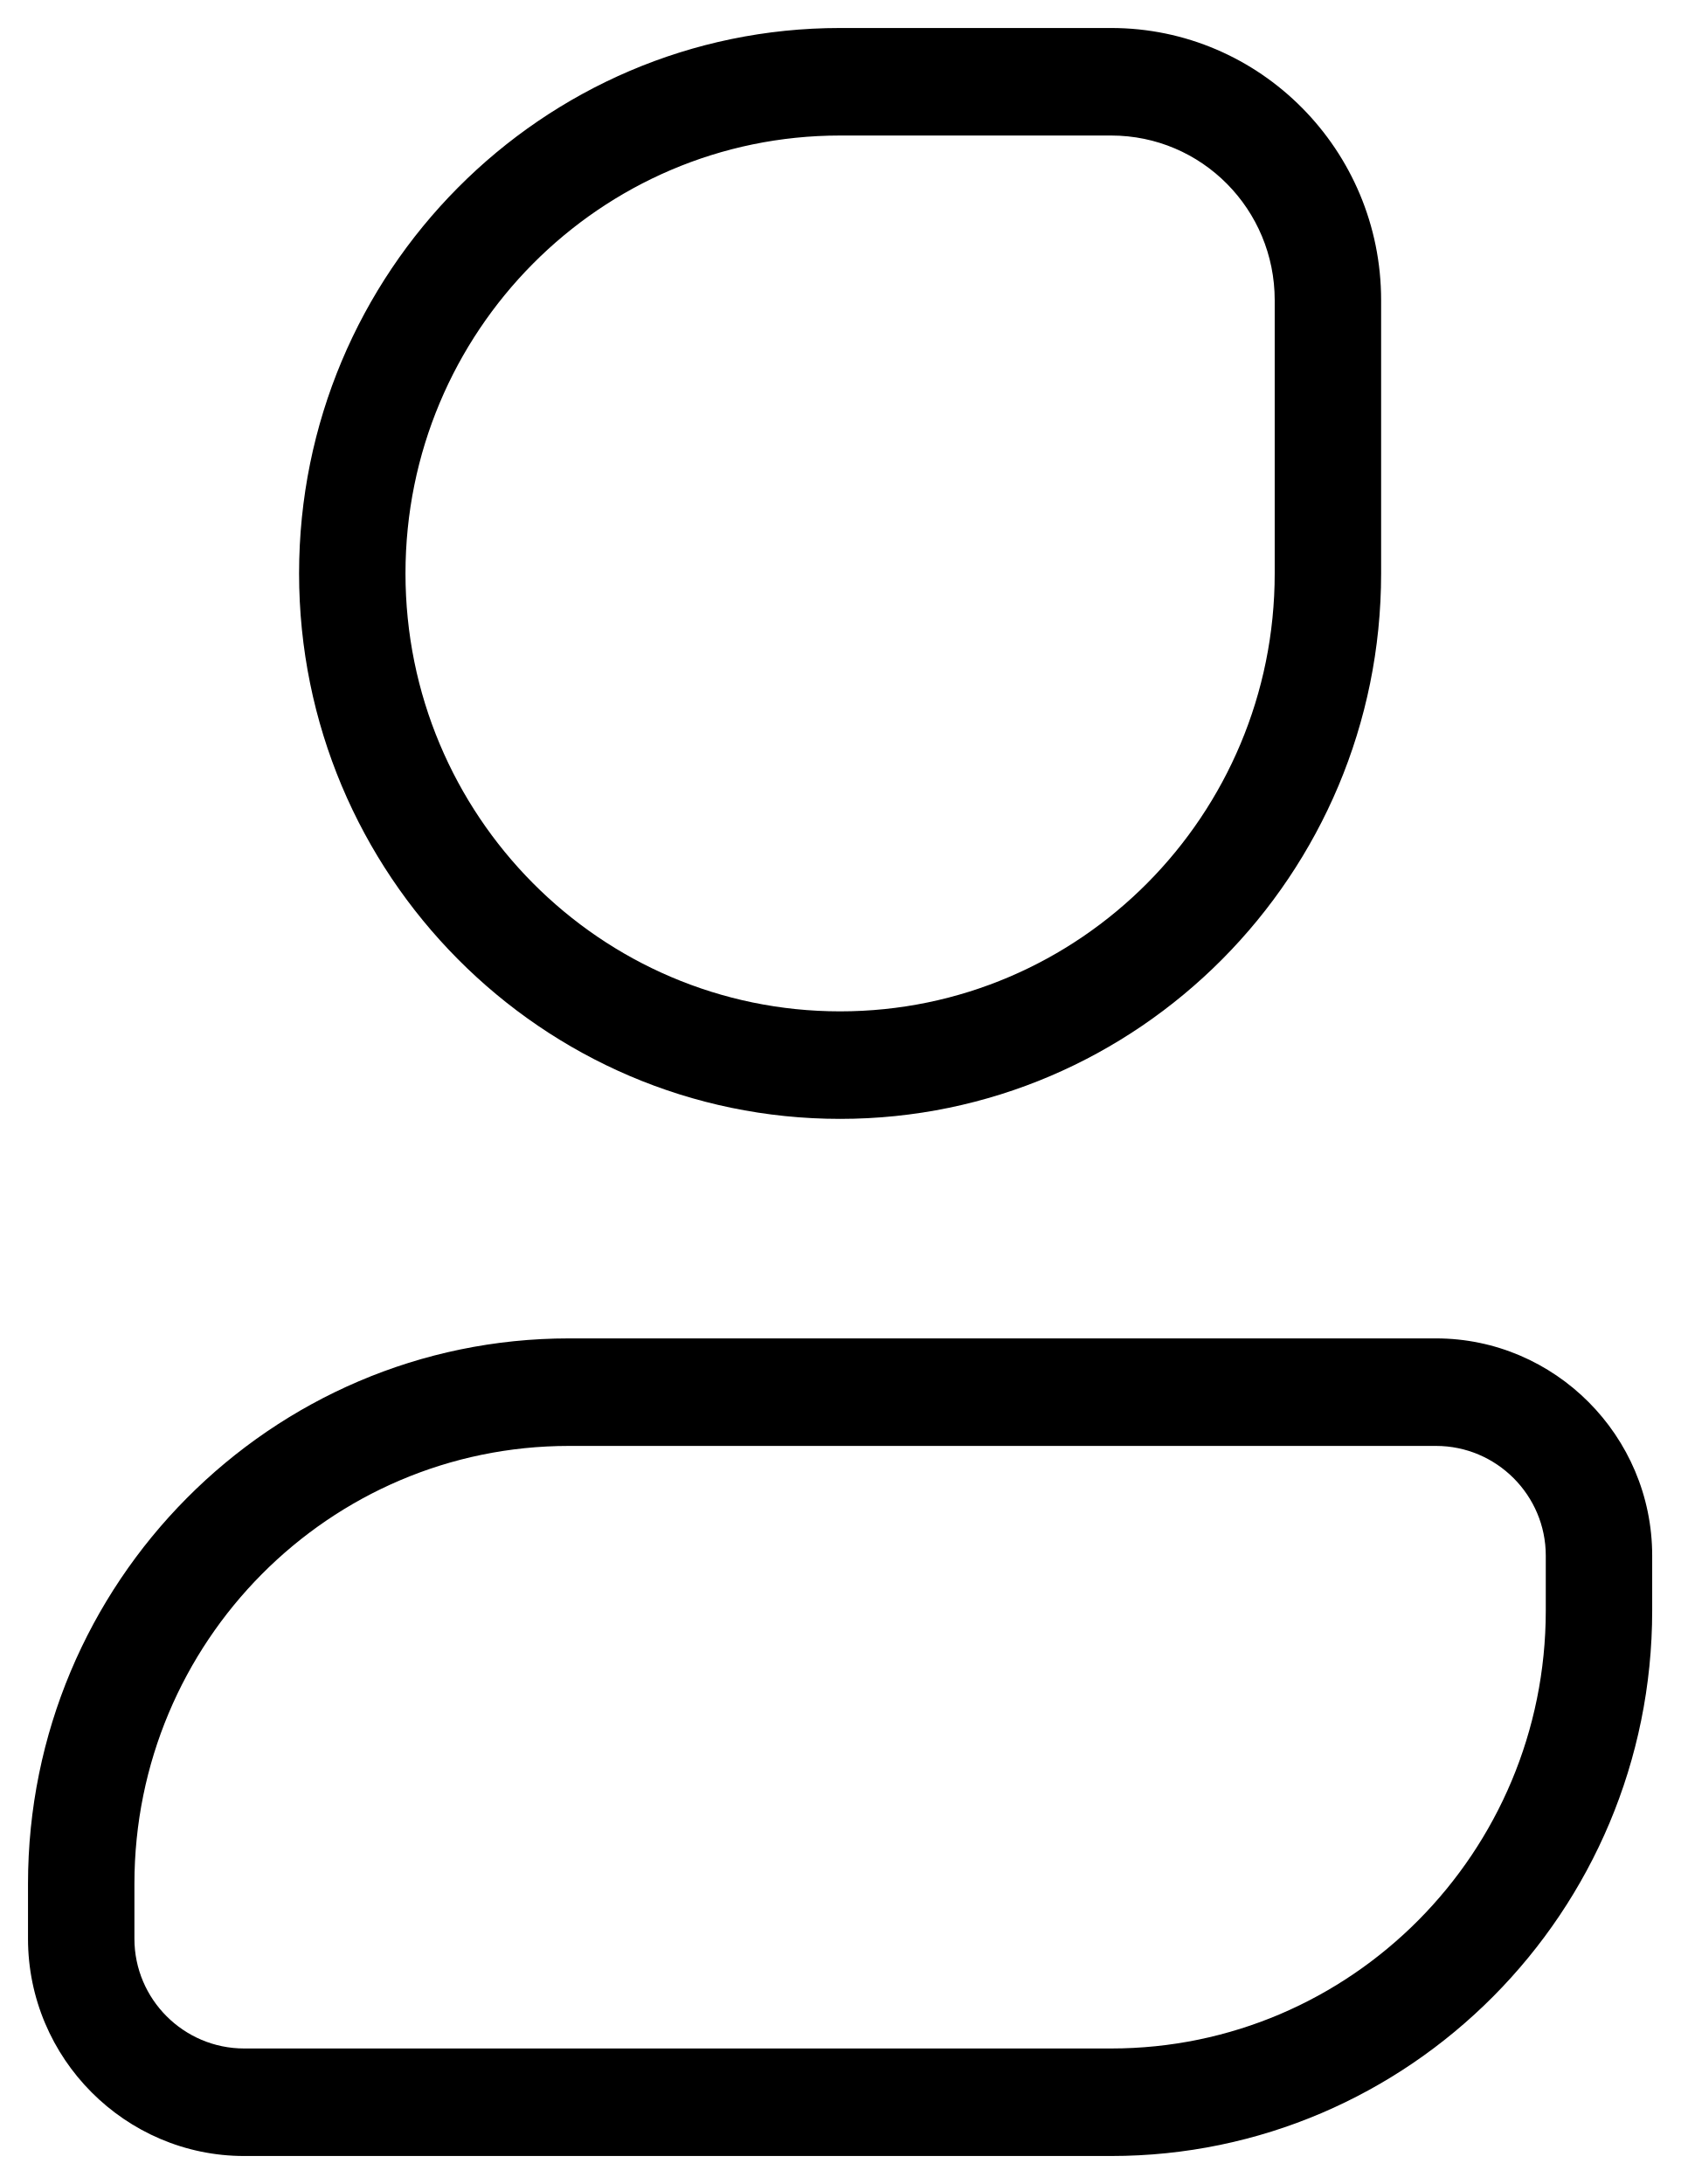
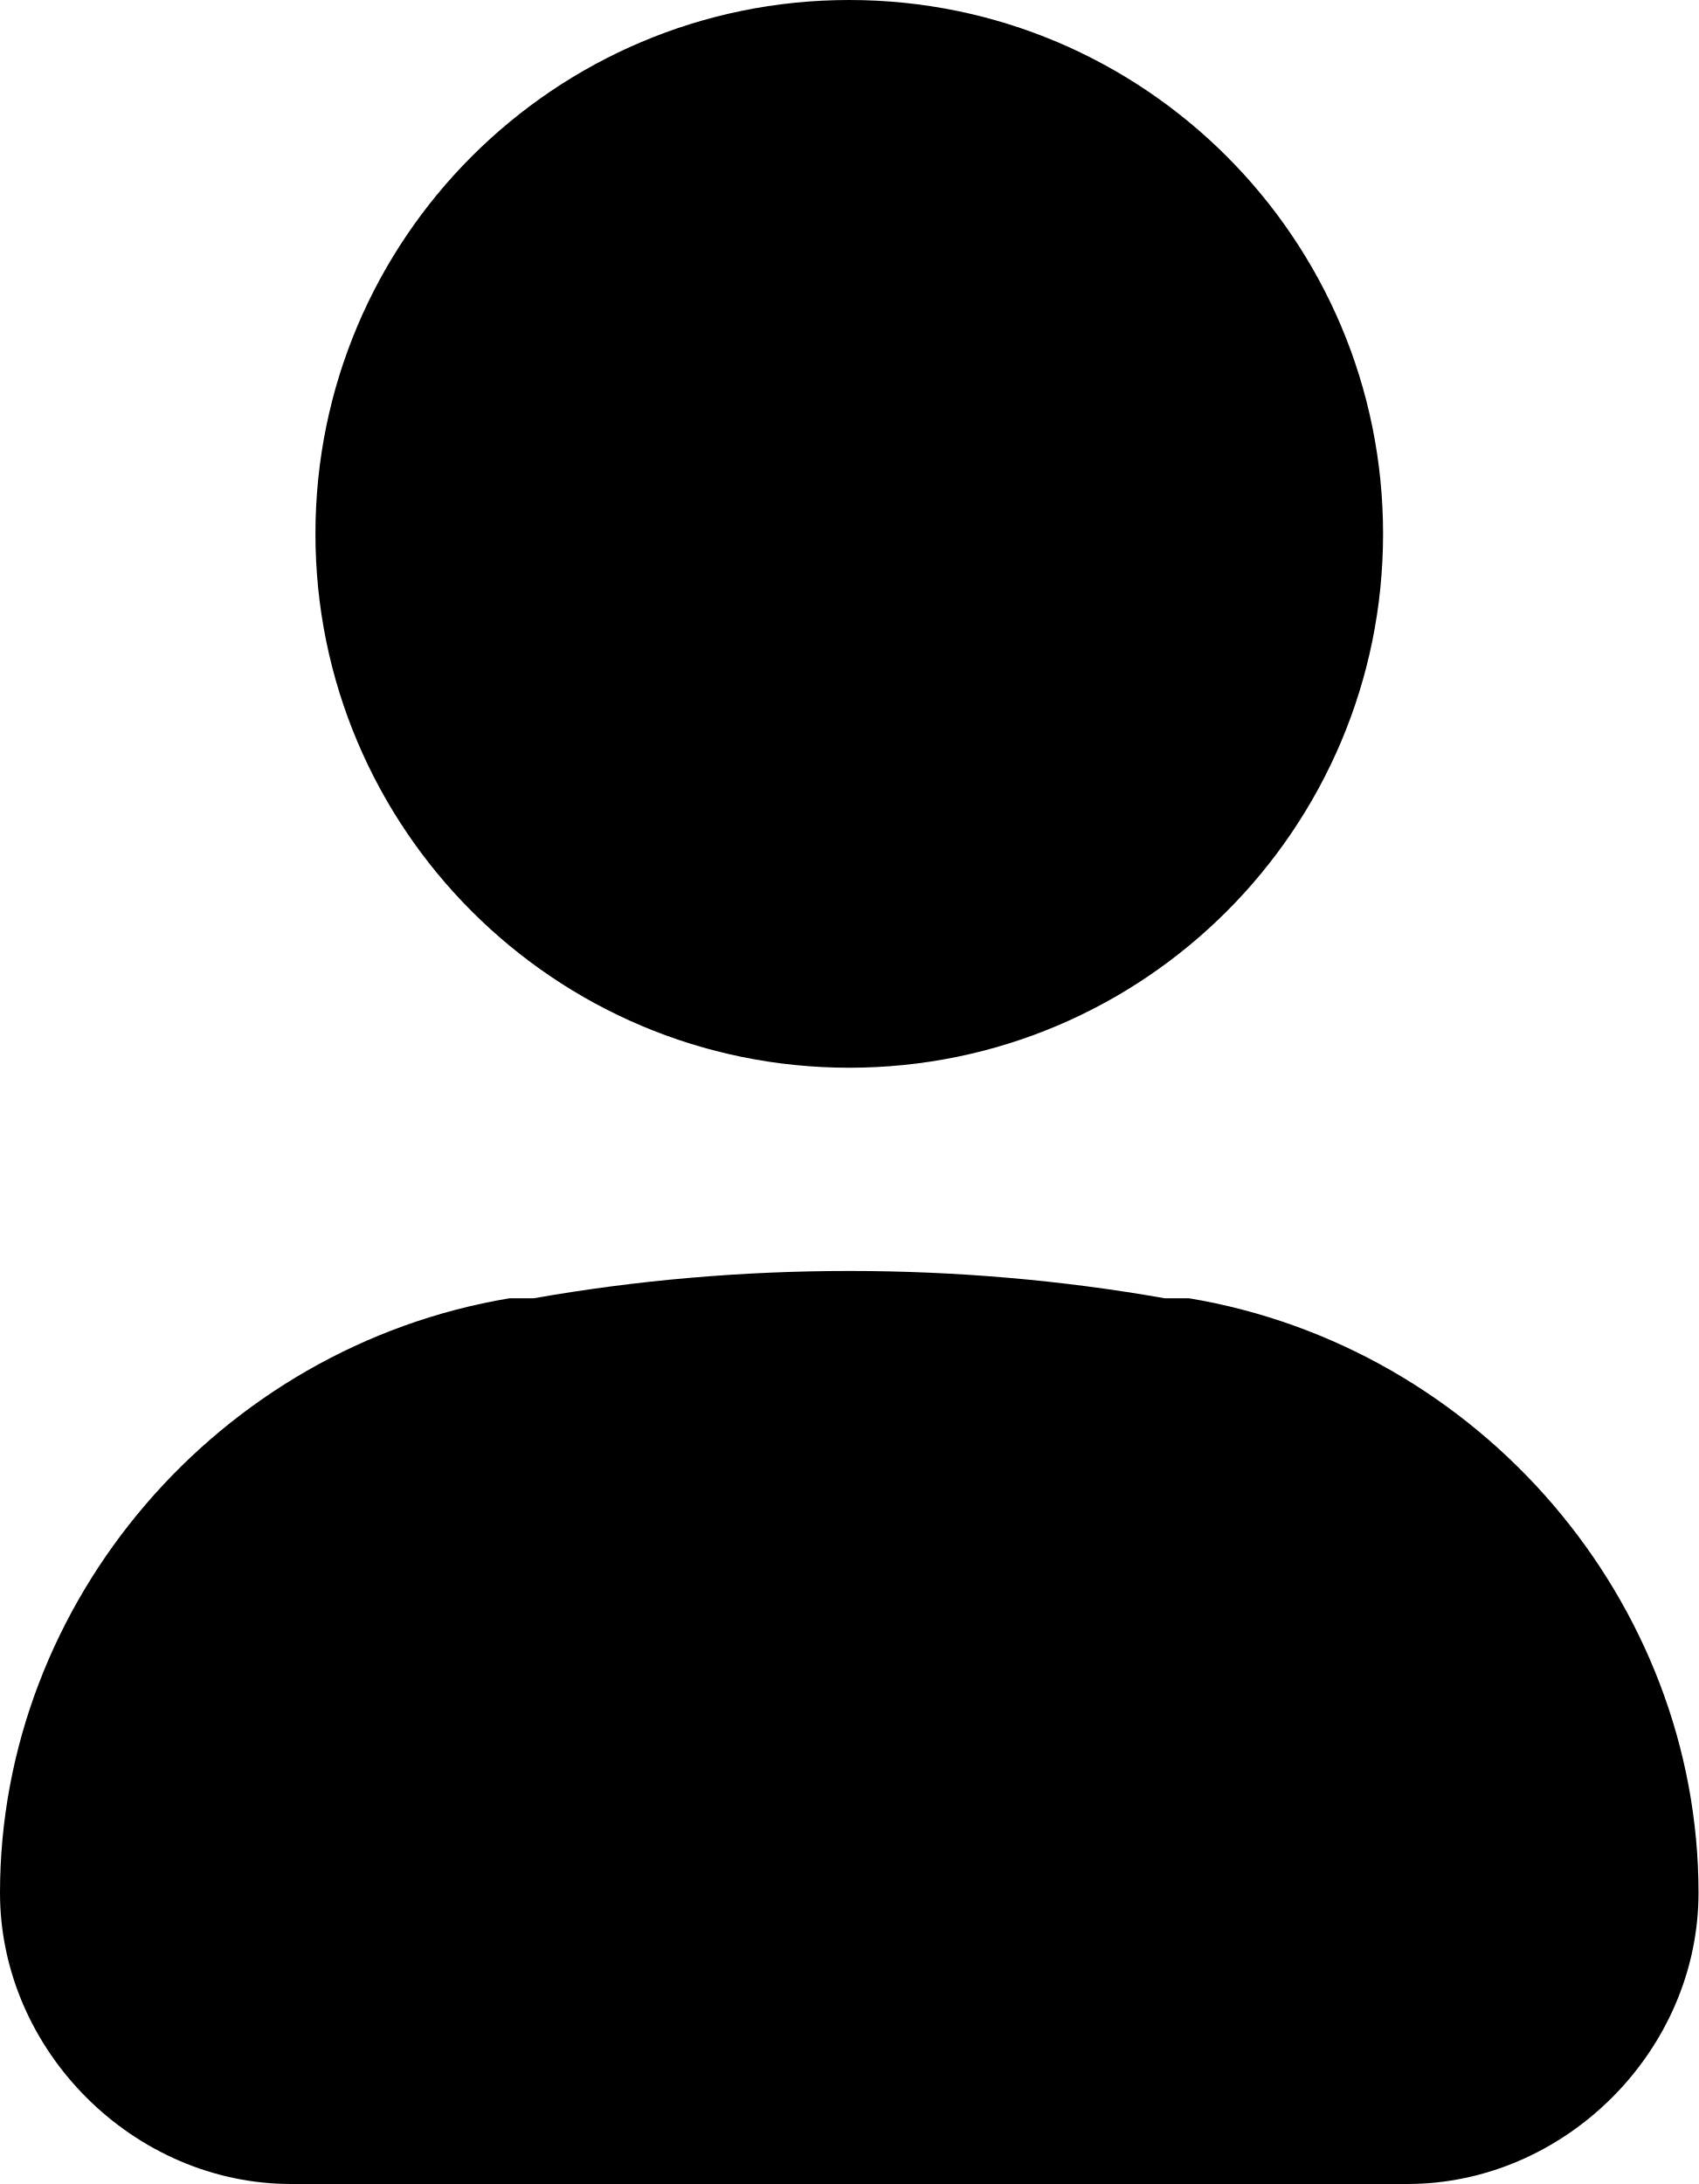
- <svg xmlns="http://www.w3.org/2000/svg" version="1.1" id="Слой_1" x="0px" y="0px" viewBox="0 0 150 195" style="enable-background:new 0 0 150 195;" xml:space="preserve">
+ <svg xmlns="http://www.w3.org/2000/svg" version="1.1" id="Слой_1" x="0px" y="0px" viewBox="0 0 14 18" style="enable-background:new 0 0 14 18;" xml:space="preserve">
  <g>
-     <path d="M75,99.9c26.6,0,48.3-21.8,48.3-48.7V26.8c0-13.4-10.8-24.3-24.1-24.3H75c-26.6,0-48.3,21.8-48.3,48.7   C26.7,78.1,48.4,99.9,75,99.9z M75,12.1h24.2c8.1,0,14.6,6.6,14.6,14.7v24.4c0,21.6-17.4,39.1-38.8,39.1S36.2,72.8,36.2,51.2   C36.2,29.6,53.6,12.1,75,12.1z" />
-     <path d="M128.2,119.5H50.8c-26.6,0-48.3,21.8-48.3,48.7v4.9c0,10.7,8.7,19.4,19.3,19.4h77.4c26.6,0,48.3-21.8,48.3-48.7v-4.9   C147.5,128.2,138.8,119.5,128.2,119.5z M138,143.8c0,21.6-17.4,39.1-38.8,39.1H21.8c-5.4,0-9.8-4.4-9.8-9.8v-4.9   c0-21.6,17.4-39.1,38.8-39.1h77.4c5.4,0,9.8,4.4,9.8,9.8V143.8z" />
+     <ellipse cx="7" cy="4.4" rx="4.4" ry="4.4" />
+     <path d="M9.8,10.7l-0.2,0c-1.7-0.3-3.5-0.3-5.2,0l-0.2,0C1.8,11.1,0,13.2,0,15.6C0,16.9,1.1,18,2.4,18h9.2c1.3,0,2.4-1.1,2.4-2.4   C14,13.2,12.2,11.1,9.8,10.7z" />
  </g>
</svg>
